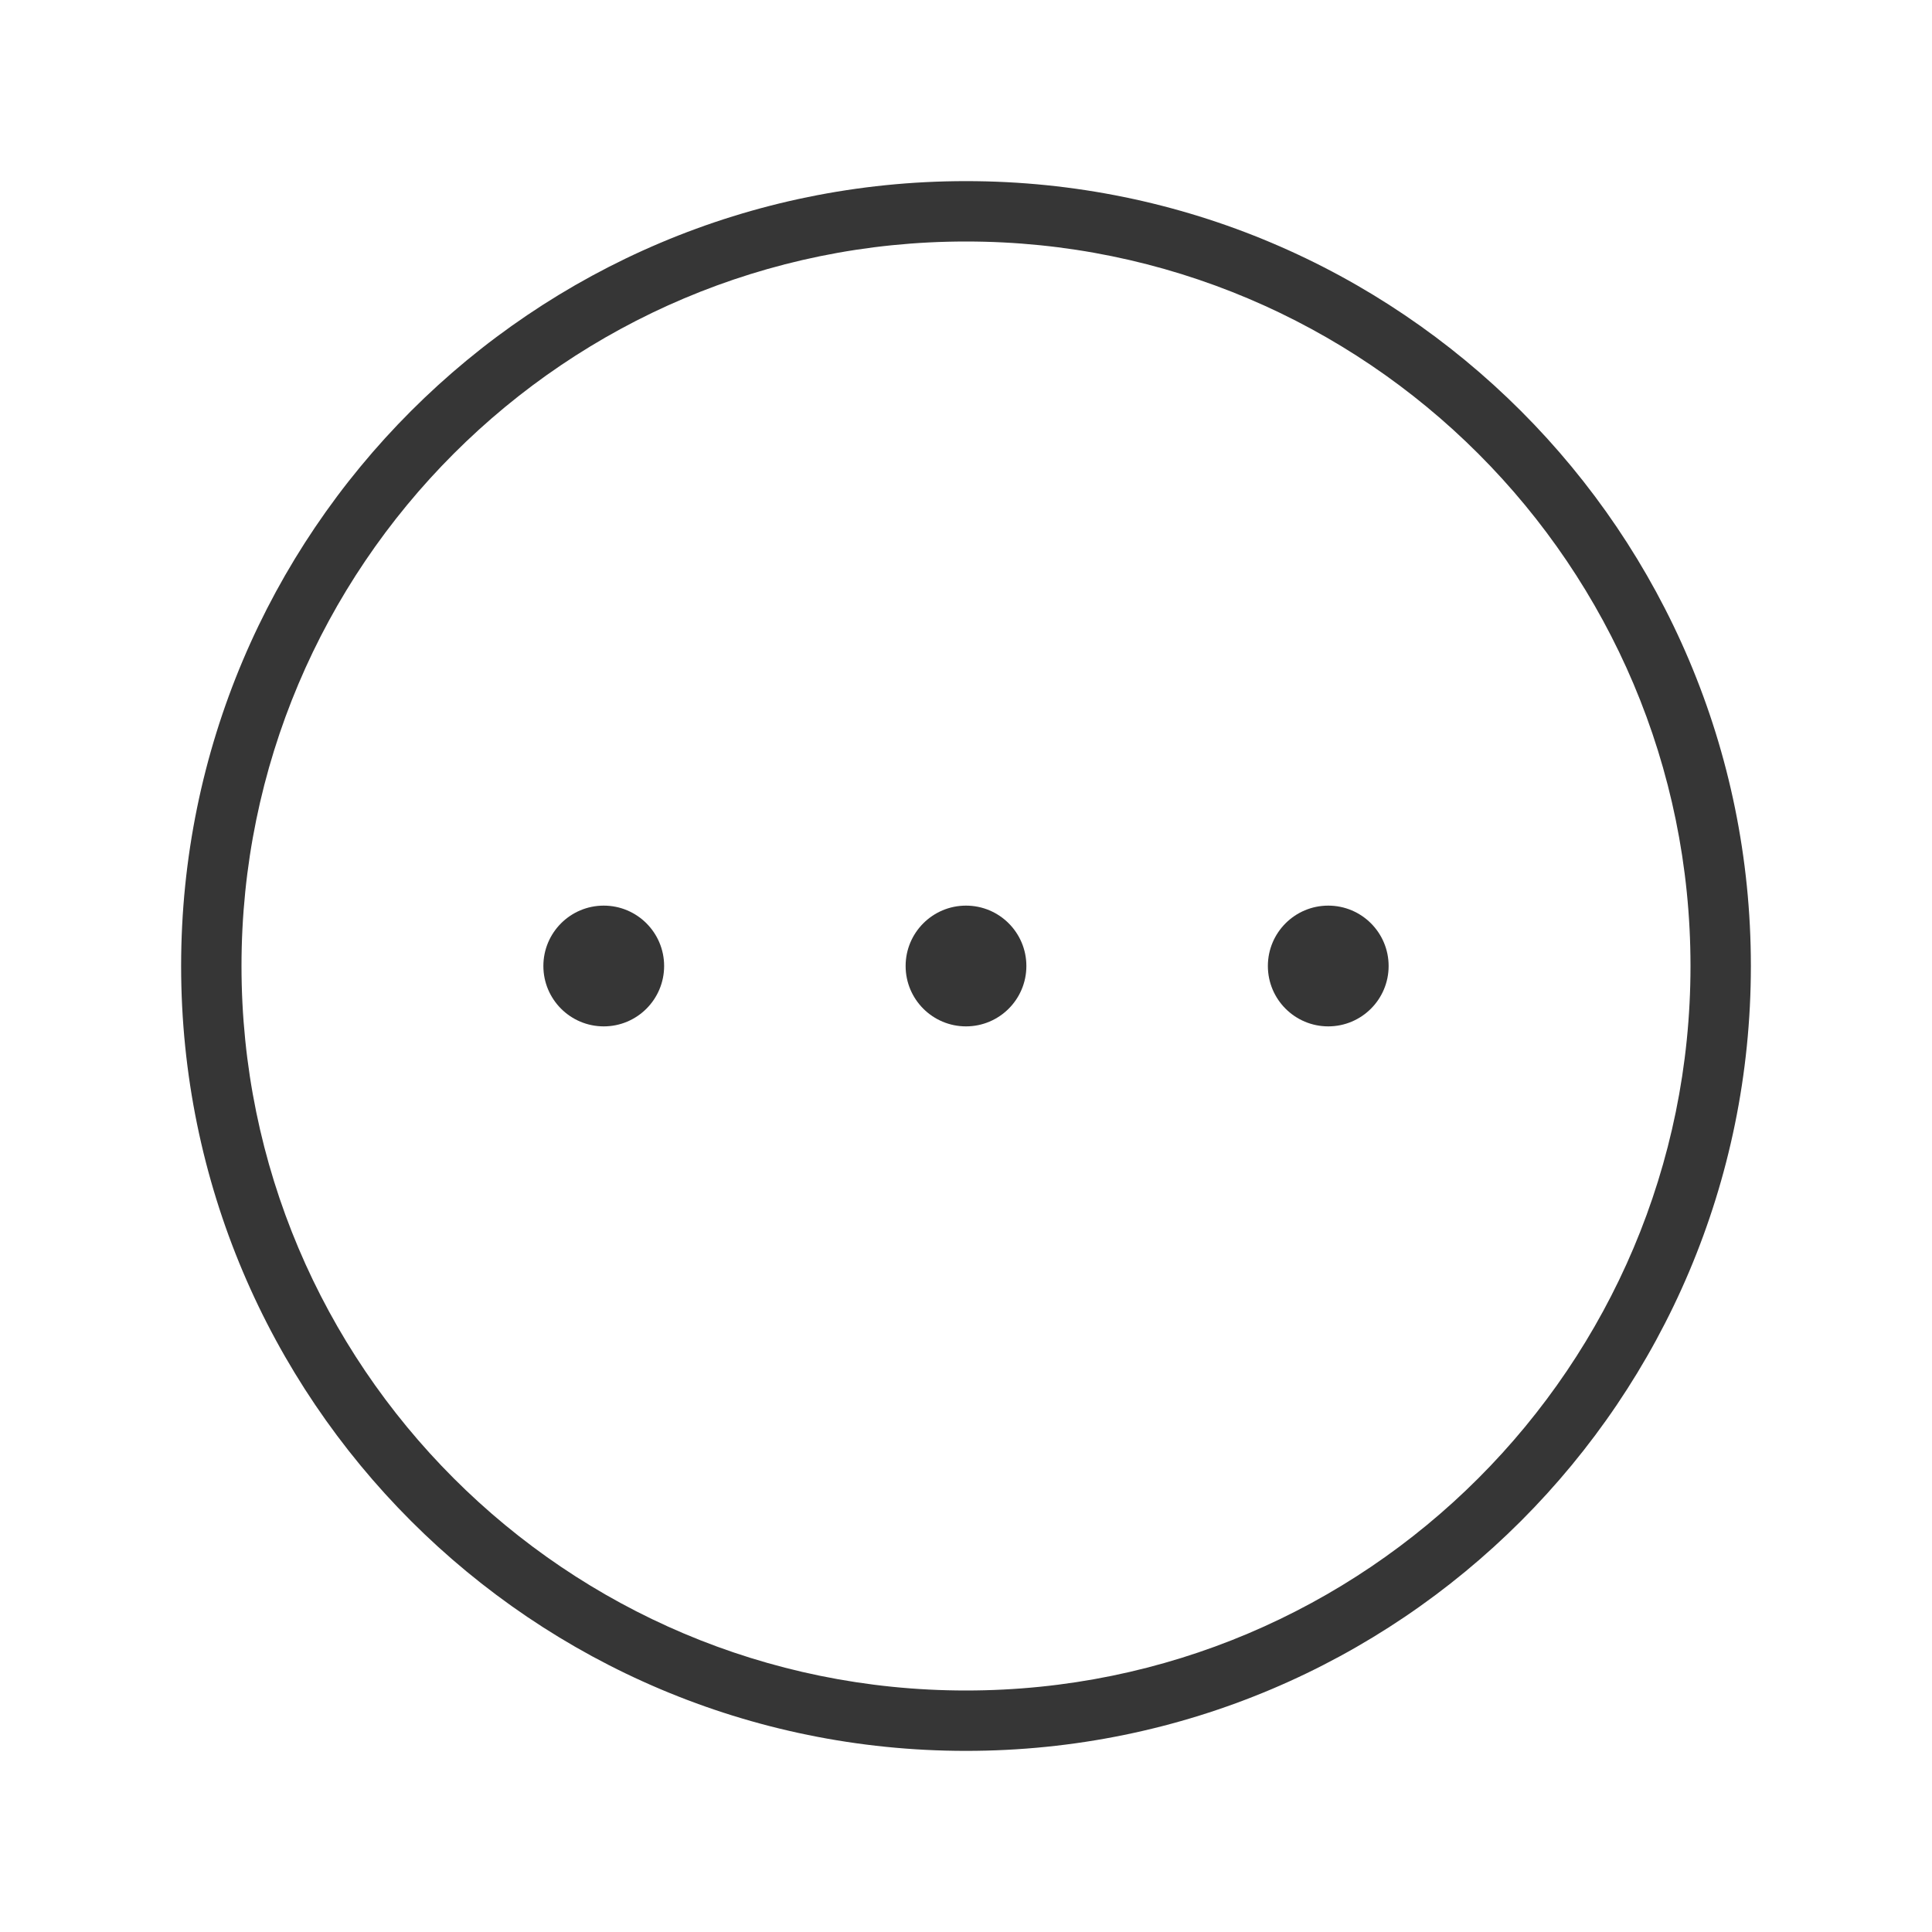
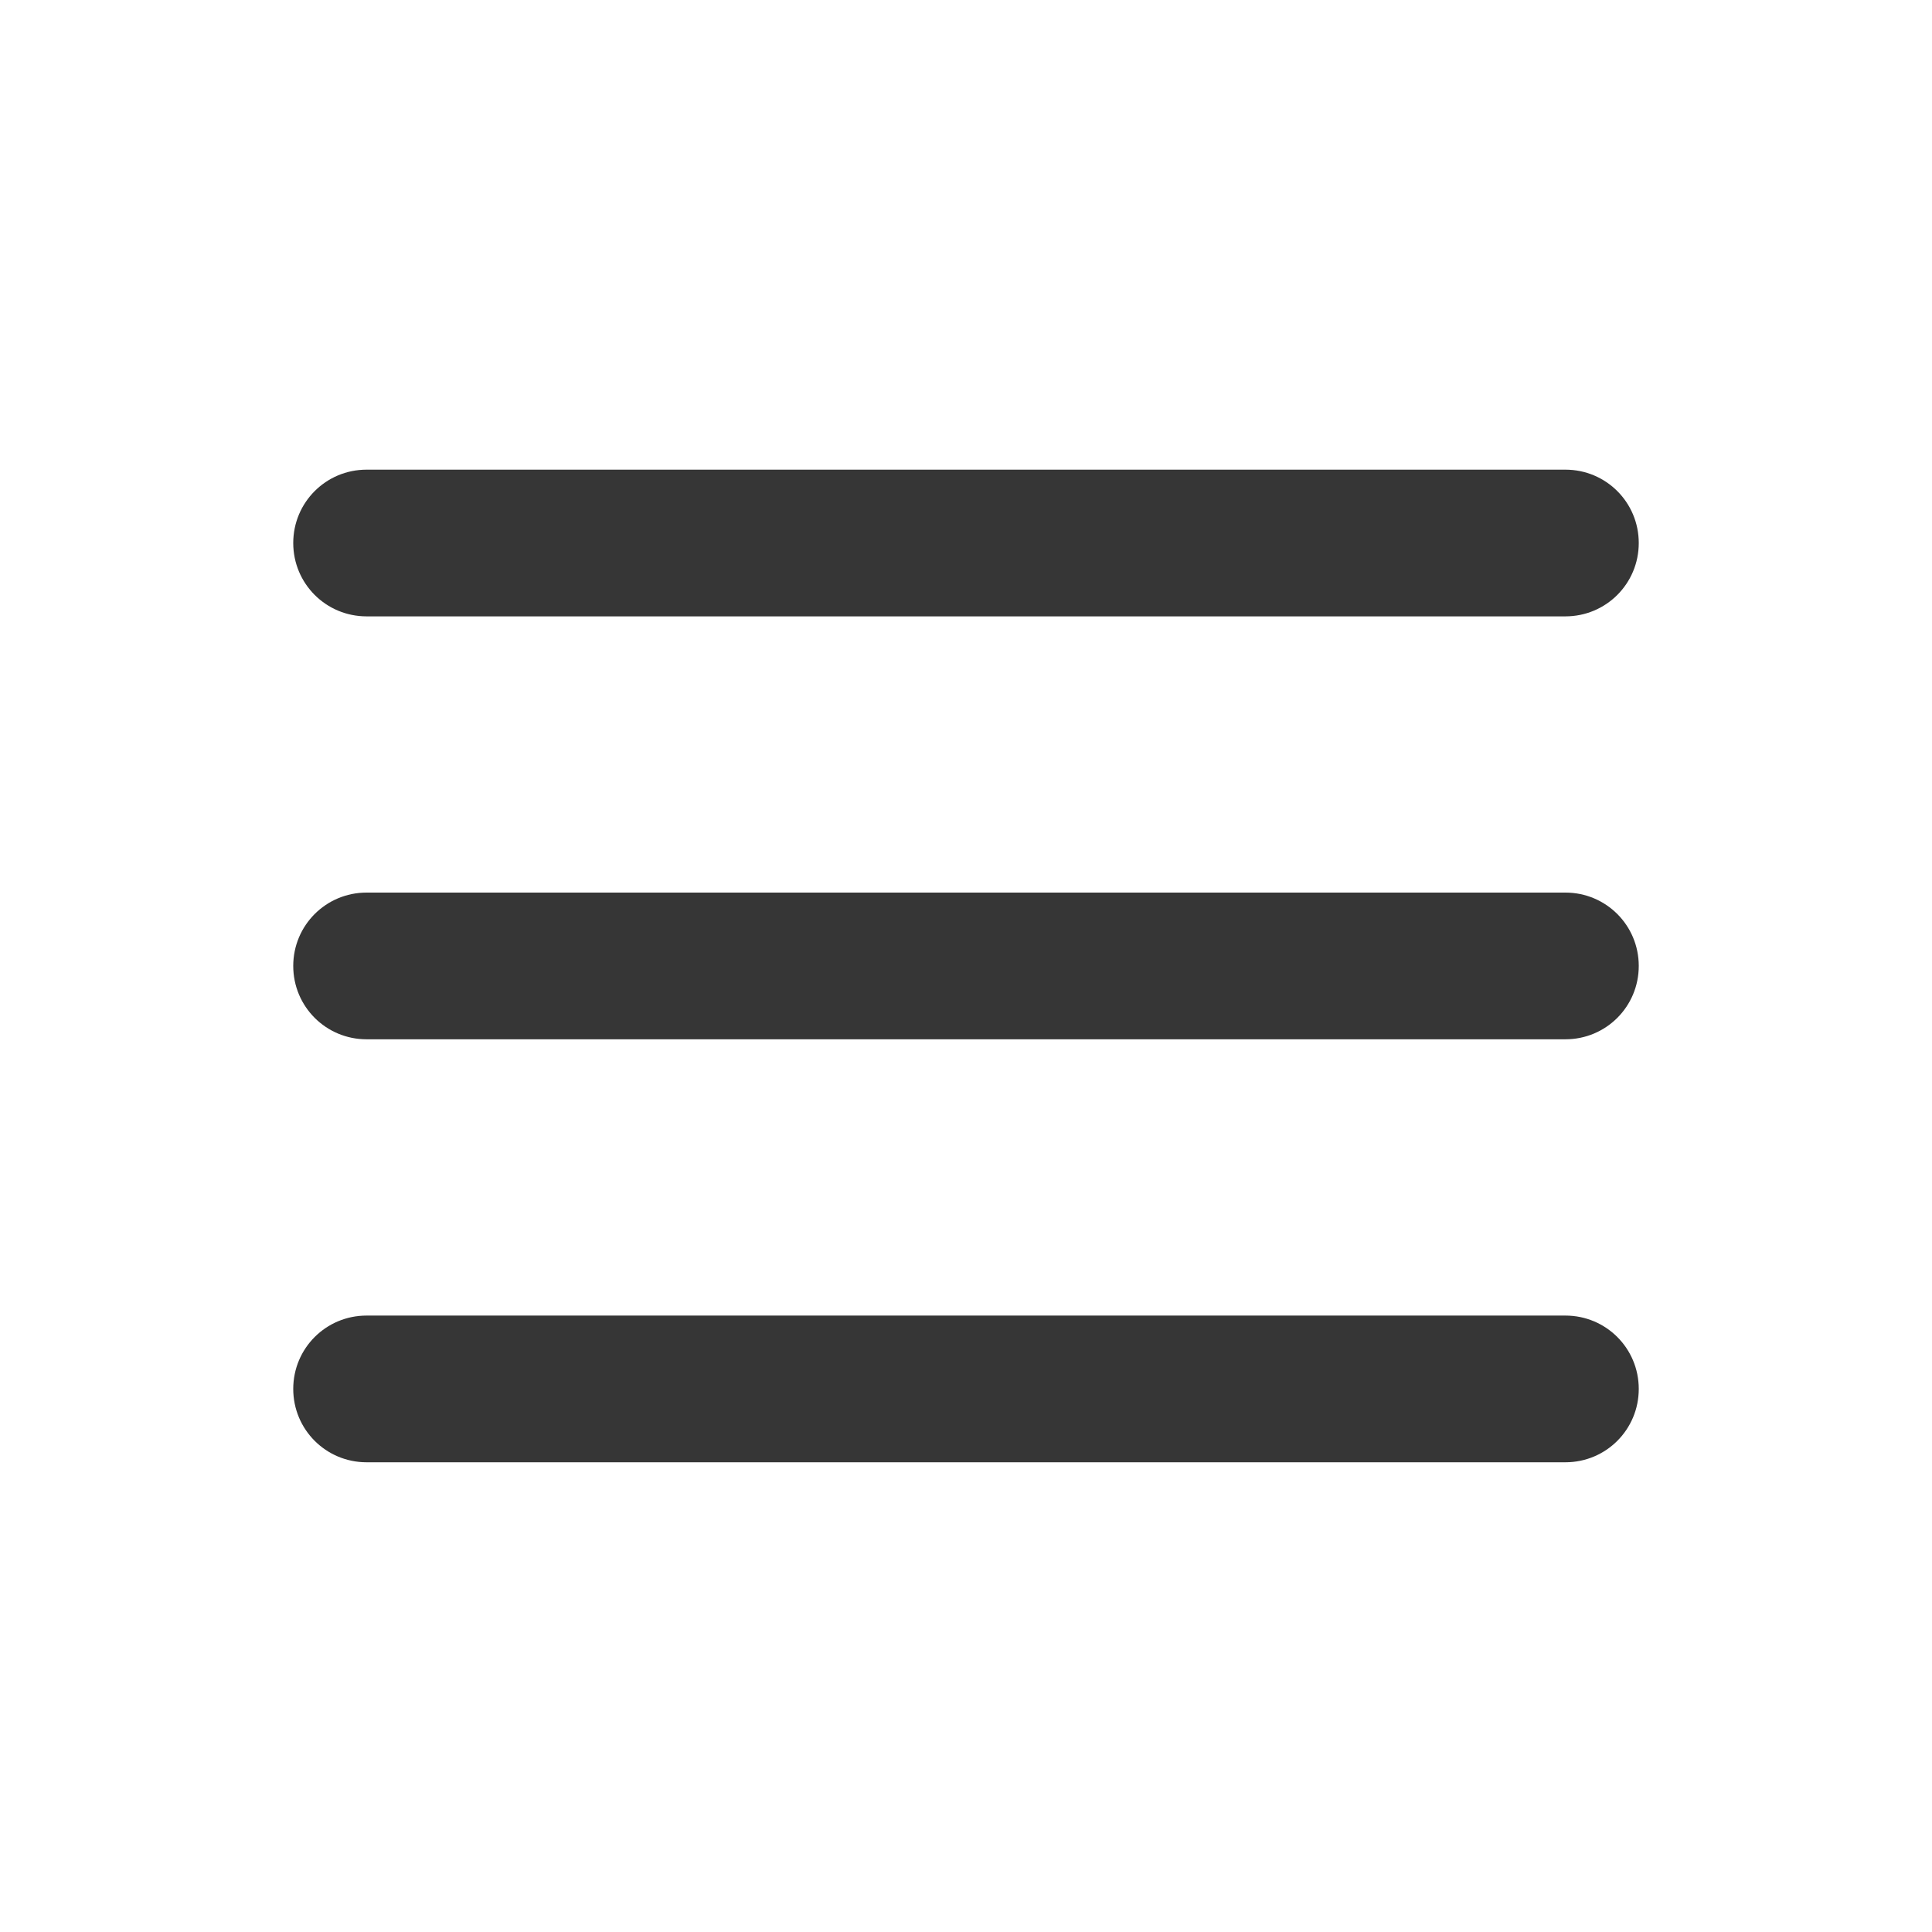
- <svg xmlns="http://www.w3.org/2000/svg" version="1.1" viewBox="0 0 32 32">
-   <defs>
+ <svg xmlns="http://www.w3.org/2000/svg" version="1.1" viewBox="0 0 32 32" id="svg7">
+   <defs id="defs3">
    <style id="current-color-scheme" type="text/css">.ColorScheme-Text {
        color:#363636;
      }</style>
  </defs>
-   <path d="m16 3a13 13 0 0 0-13 13 13 13 0 0 0 13 13 13 13 0 0 0 13-13 13 13 0 0 0-13-13zm0 1a12 12 0 0 1 12 12 12 12 0 0 1-12 12 12 12 0 0 1-12-12 12 12 0 0 1 12-12z" class="ColorScheme-Text" fill="currentColor" />
-   <circle cx="10" cy="16" r="1" class="ColorScheme-Text" fill="currentColor" />
-   <circle cx="16" cy="16" r="1" class="ColorScheme-Text" fill="currentColor" />
-   <circle cx="22" cy="16" r="1" class="ColorScheme-Text" fill="currentColor" />
+   <path class="ColorScheme-Text" d="m 6.072,7.779 c -0.673,0 -1.215,0.542 -1.215,1.215 0,0.673 0.542,1.215 1.215,1.215 H 25.928 c 0.673,0 1.215,-0.542 1.215,-1.215 0,-0.673 -0.542,-1.215 -1.215,-1.215 z m 0,7.005 c -0.673,-1e-6 -1.215,0.542 -1.215,1.215 0,0.673 0.542,1.215 1.215,1.215 H 25.928 c 0.673,0 1.215,-0.542 1.215,-1.215 0,-0.673 -0.542,-1.215 -1.215,-1.215 z m 0,7.006 c -0.673,0 -1.215,0.542 -1.215,1.215 0,0.673 0.542,1.215 1.215,1.215 H 25.928 c 0.673,0 1.215,-0.542 1.215,-1.215 0,-0.673 -0.542,-1.215 -1.215,-1.215 z" fill="currentColor" id="path5" style="stroke-width:1.215" />
</svg>
